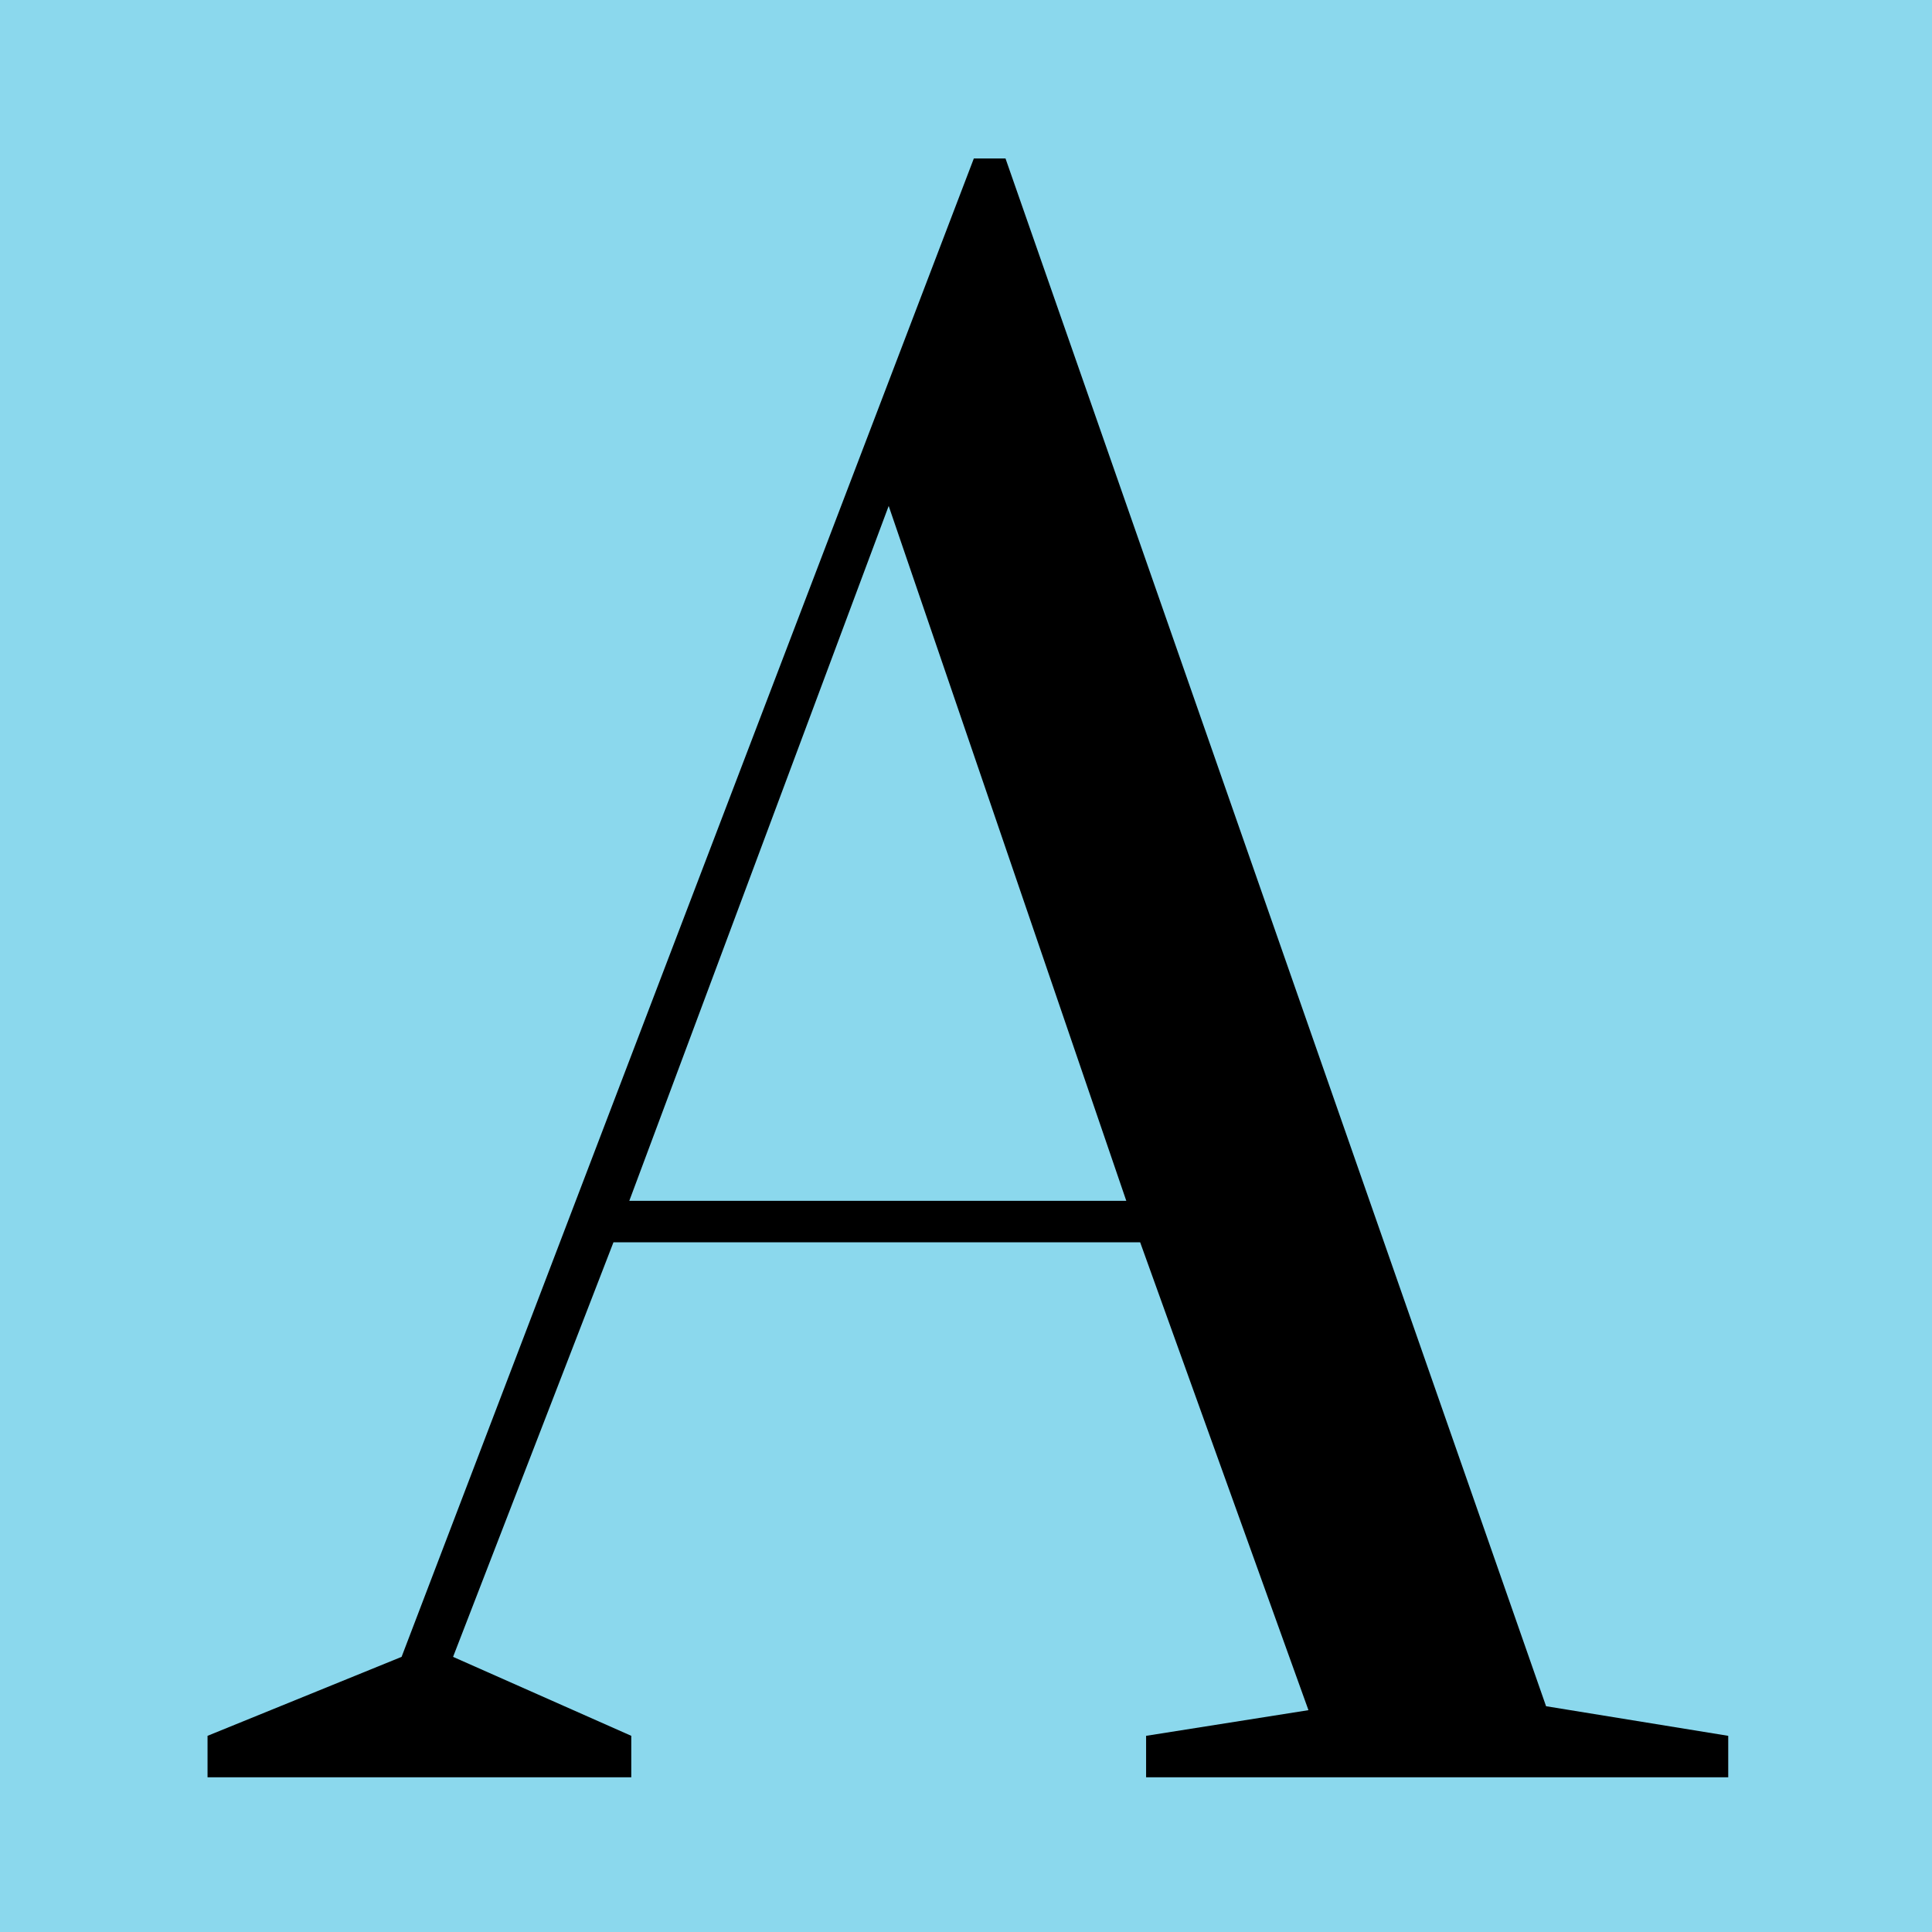
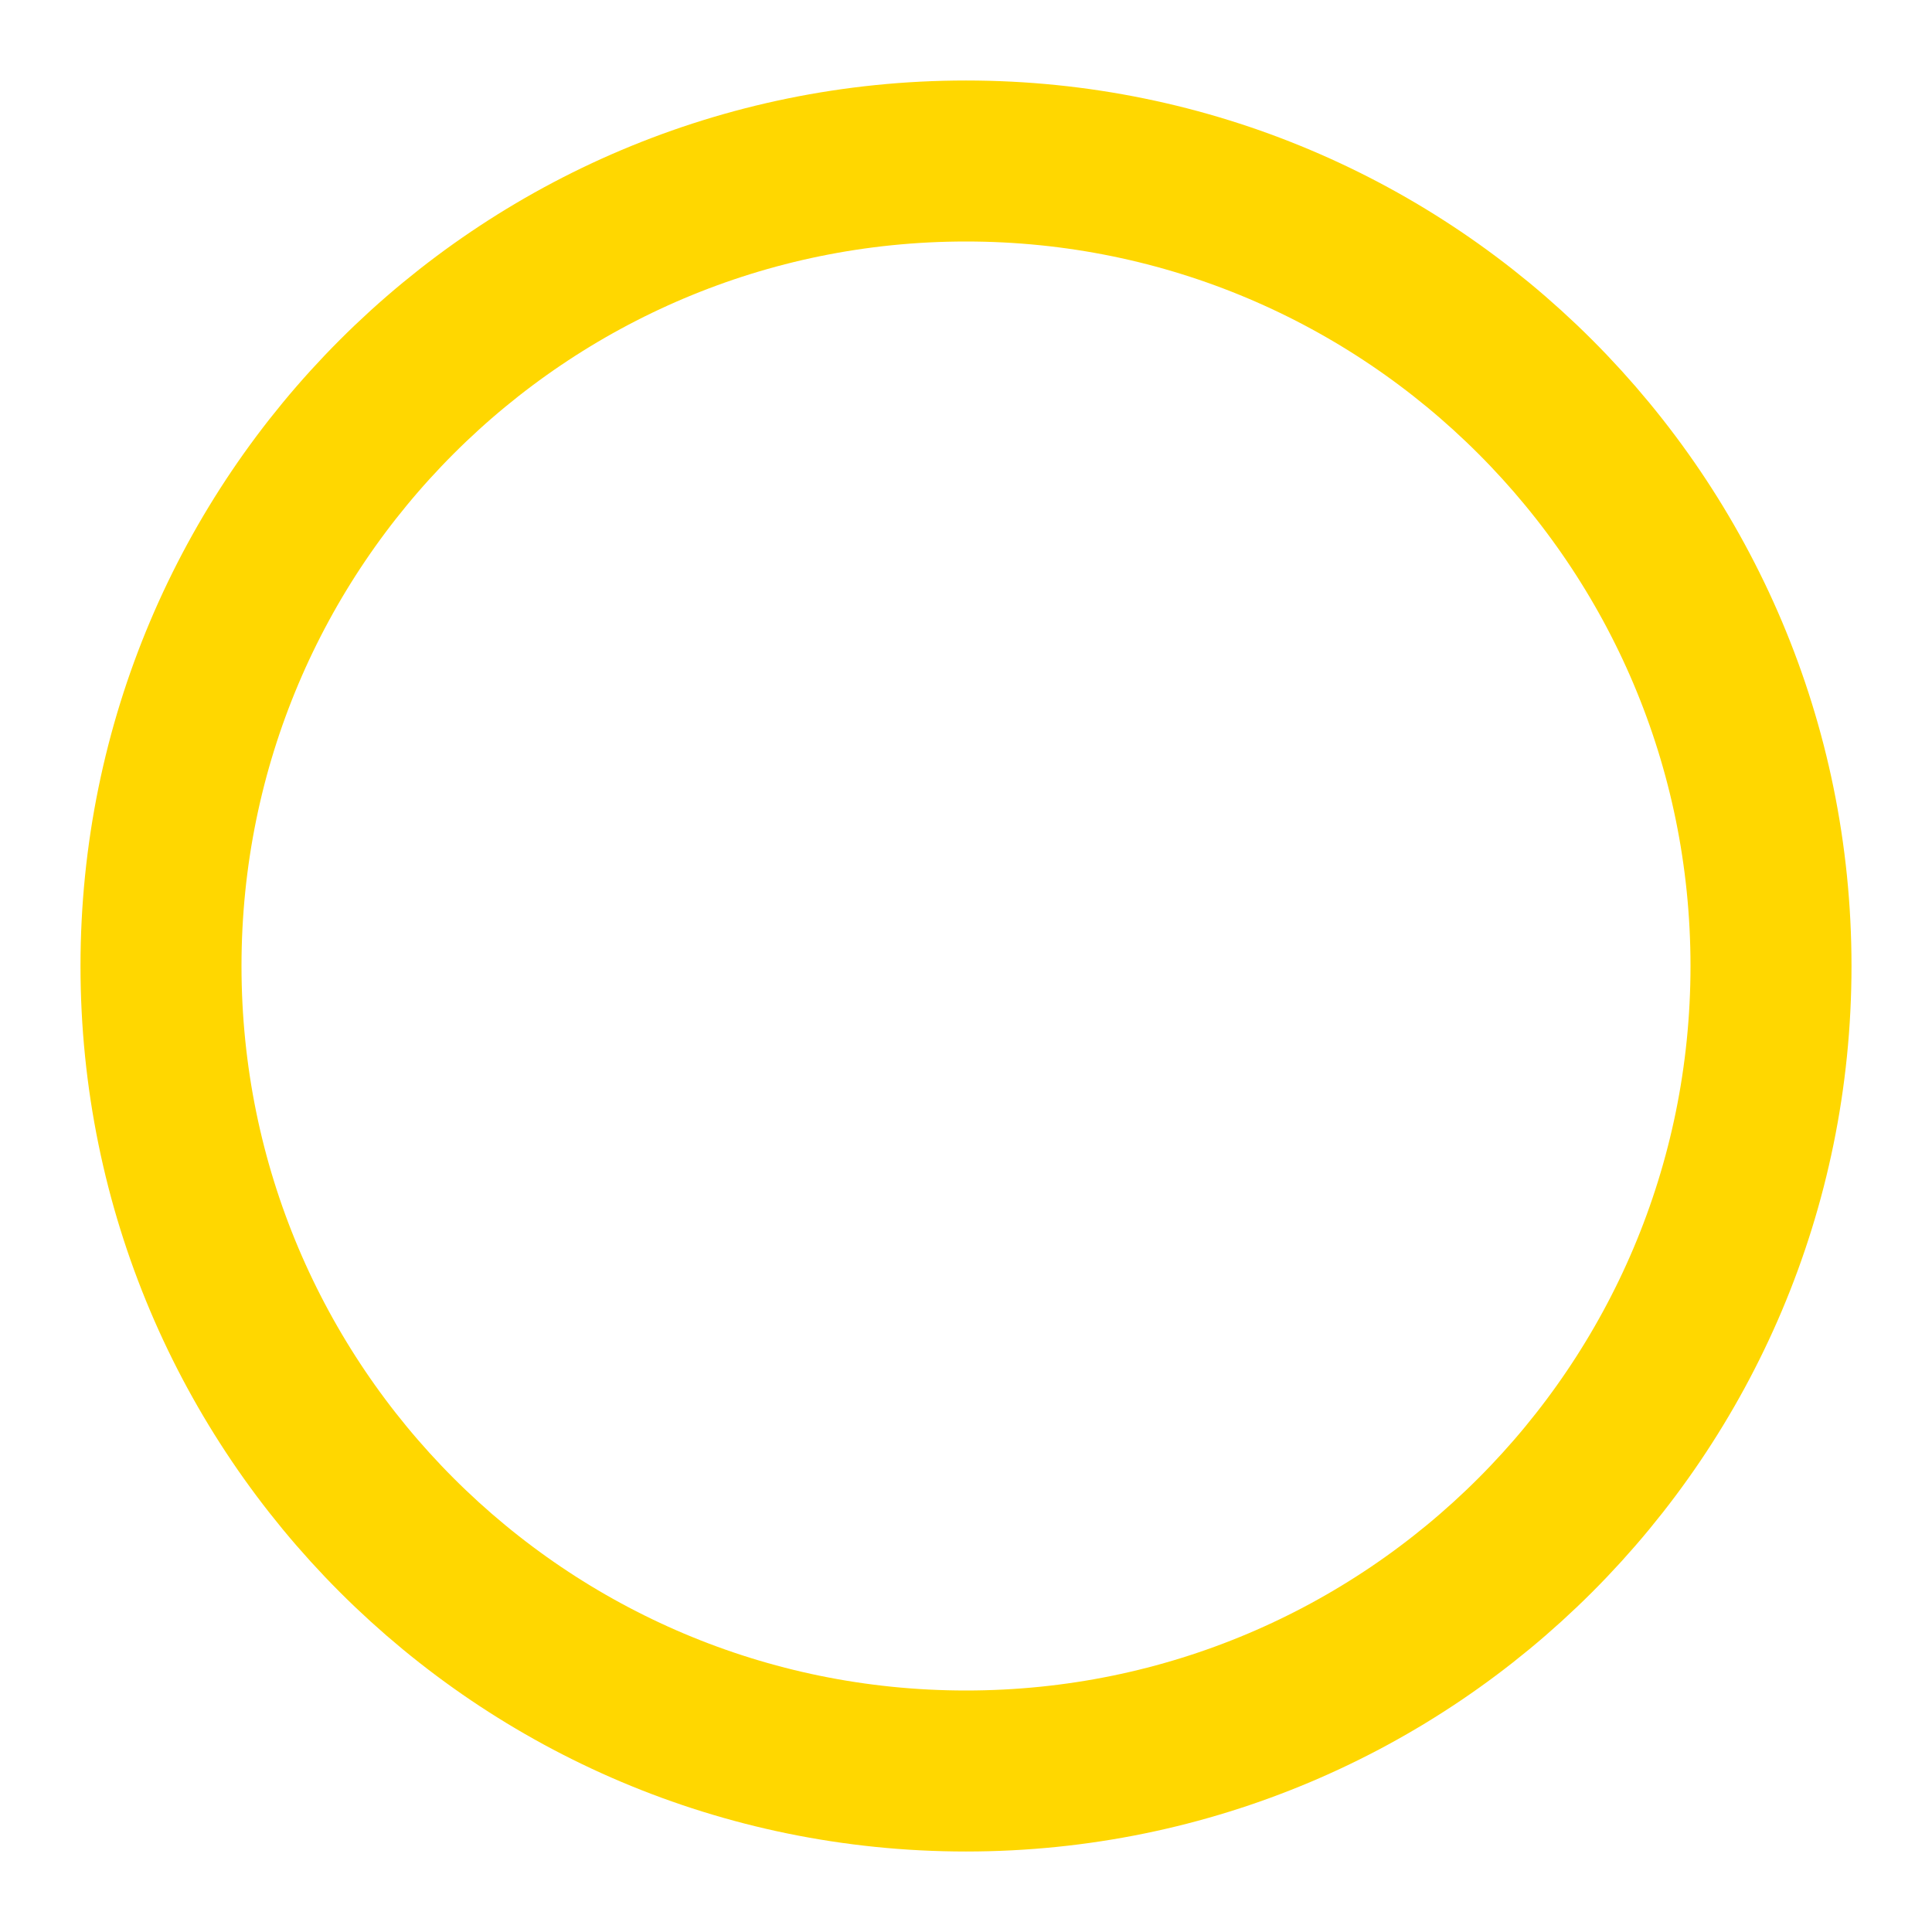
- <svg xmlns="http://www.w3.org/2000/svg" width="512" height="512" viewBox="0 0 512 512" fill="none">
-   <rect width="512" height="512" fill="#8BD8ED" />
-   <path d="M55 471V460.013L106.424 439.087L258.074 42H266.47L409.724 452.166L458 460.013V471H303.727V460.013L346.755 453.212L302.152 329.221H162.572L120.068 439.087L167.294 460.013V471H55ZM166.77 318.234H298.479L235.51 134.078L166.77 318.234Z" fill="black" />
+ <svg xmlns="http://www.w3.org/2000/svg" width="24" height="24" viewBox="0 0 24 24" fill="none" stroke="#FFD700" stroke-width="2" stroke-linecap="round" stroke-linejoin="round" class="feather feather-circle">
+   <circle cx="12" cy="12" r="10" />
</svg>
